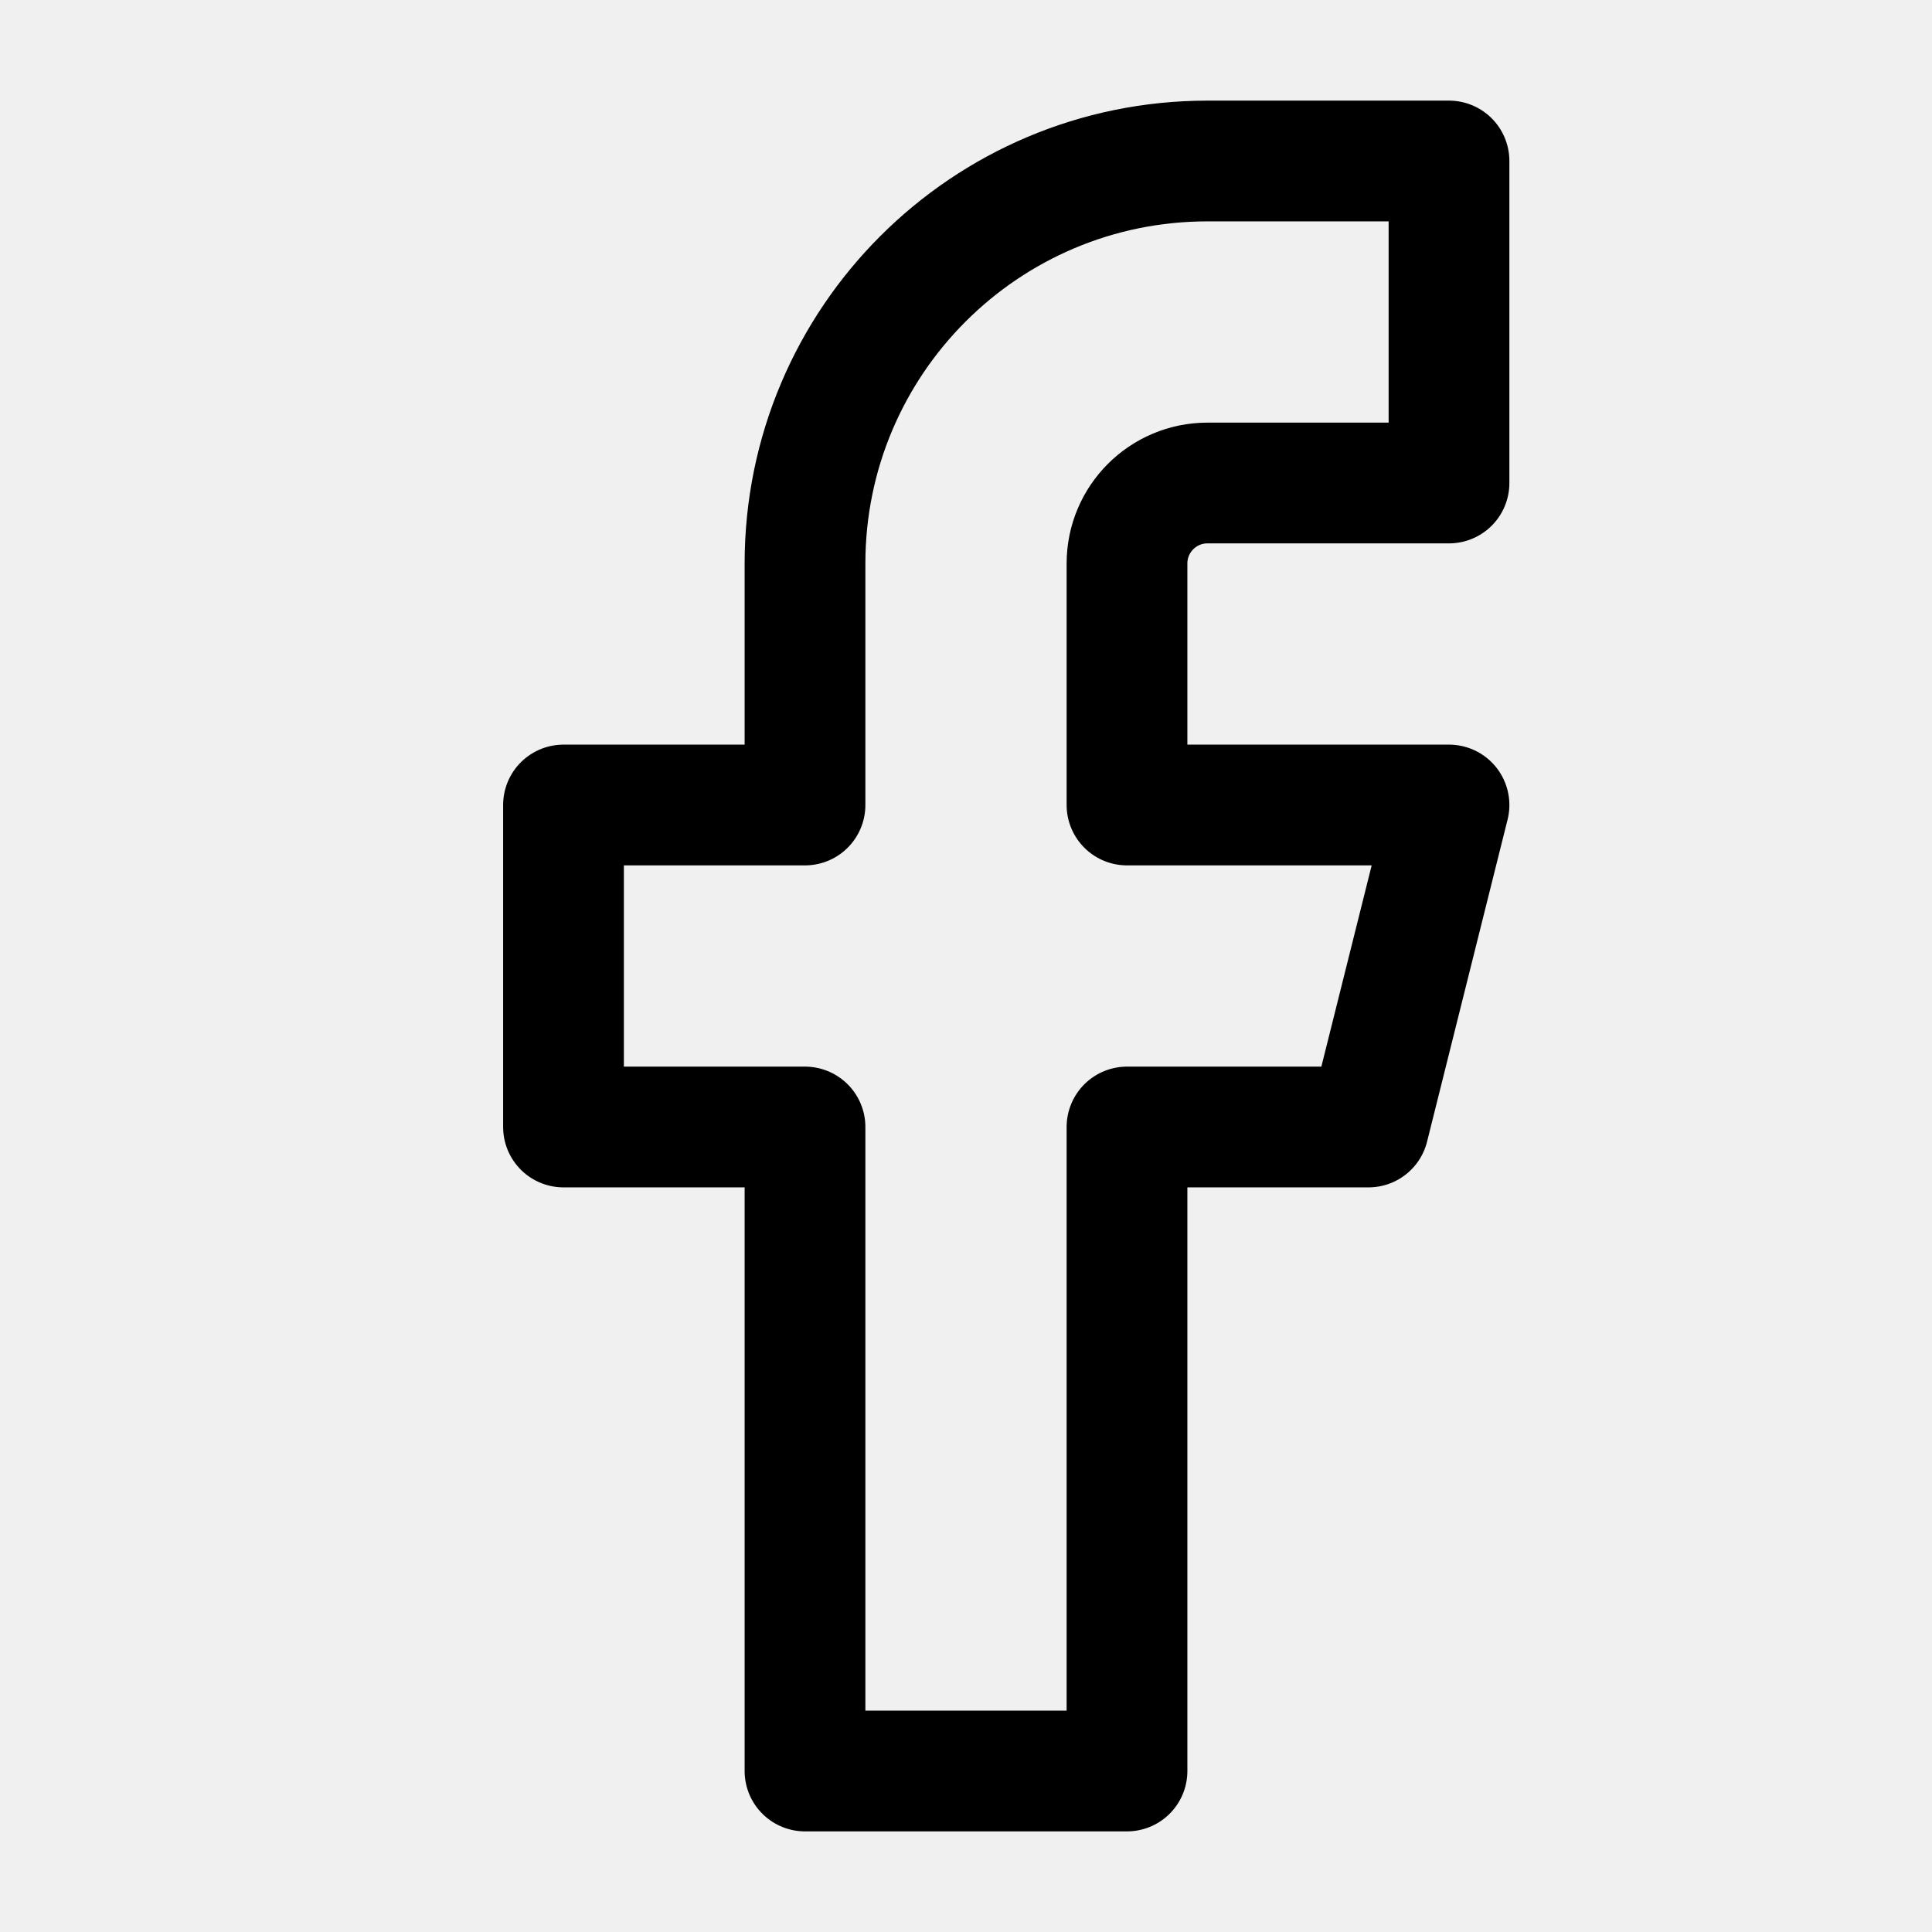
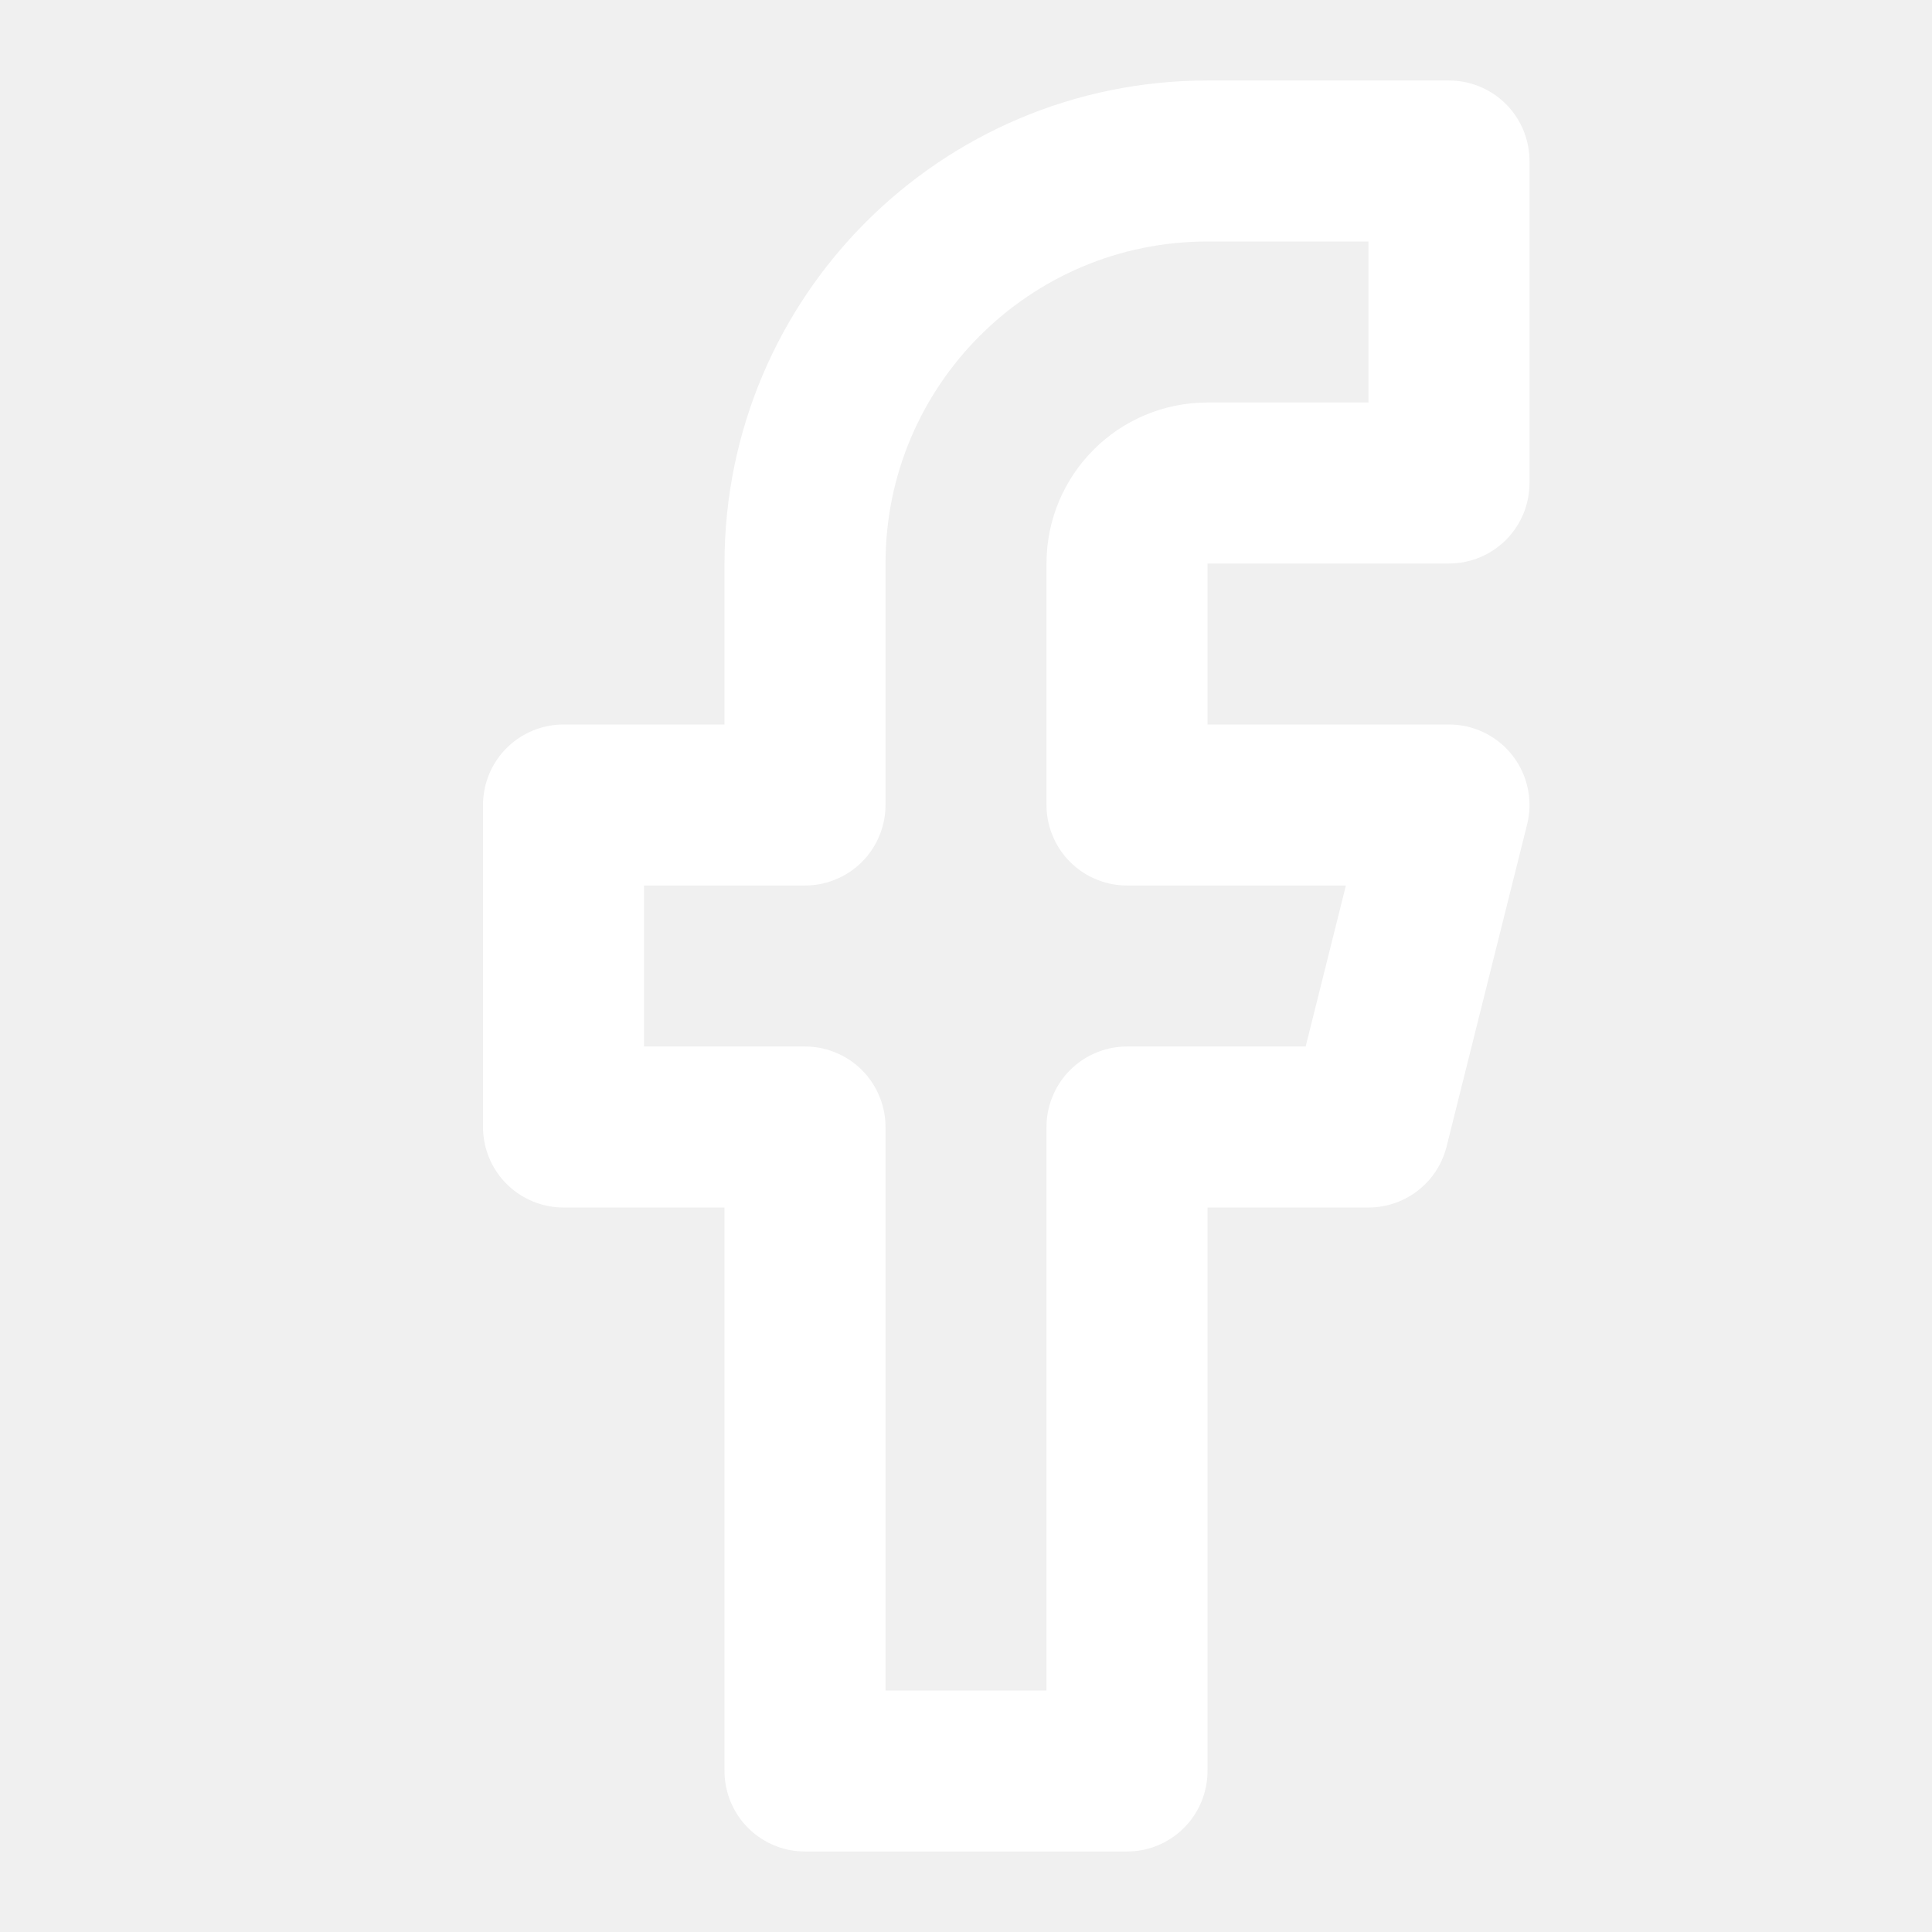
- <svg xmlns="http://www.w3.org/2000/svg" width="100" height="100" viewBox="0 0 24 24" fill="none" stroke="currentColor" stroke-width="1.5" stroke-linecap="round" stroke-linejoin="round" class="feather feather-facebook">
+ <svg xmlns="http://www.w3.org/2000/svg" width="64" height="64" viewBox="0 0 24 24" fill="none" stroke="white" stroke-width="2" stroke-linecap="round" stroke-linejoin="round" class="feather feather-facebook">
  <path d="M18 2h-3a5 5 0 0 0-5 5v3H7v4h3v8h4v-8h3l1-4h-4V7a1 1 0 0 1 1-1h3z" />
</svg>
